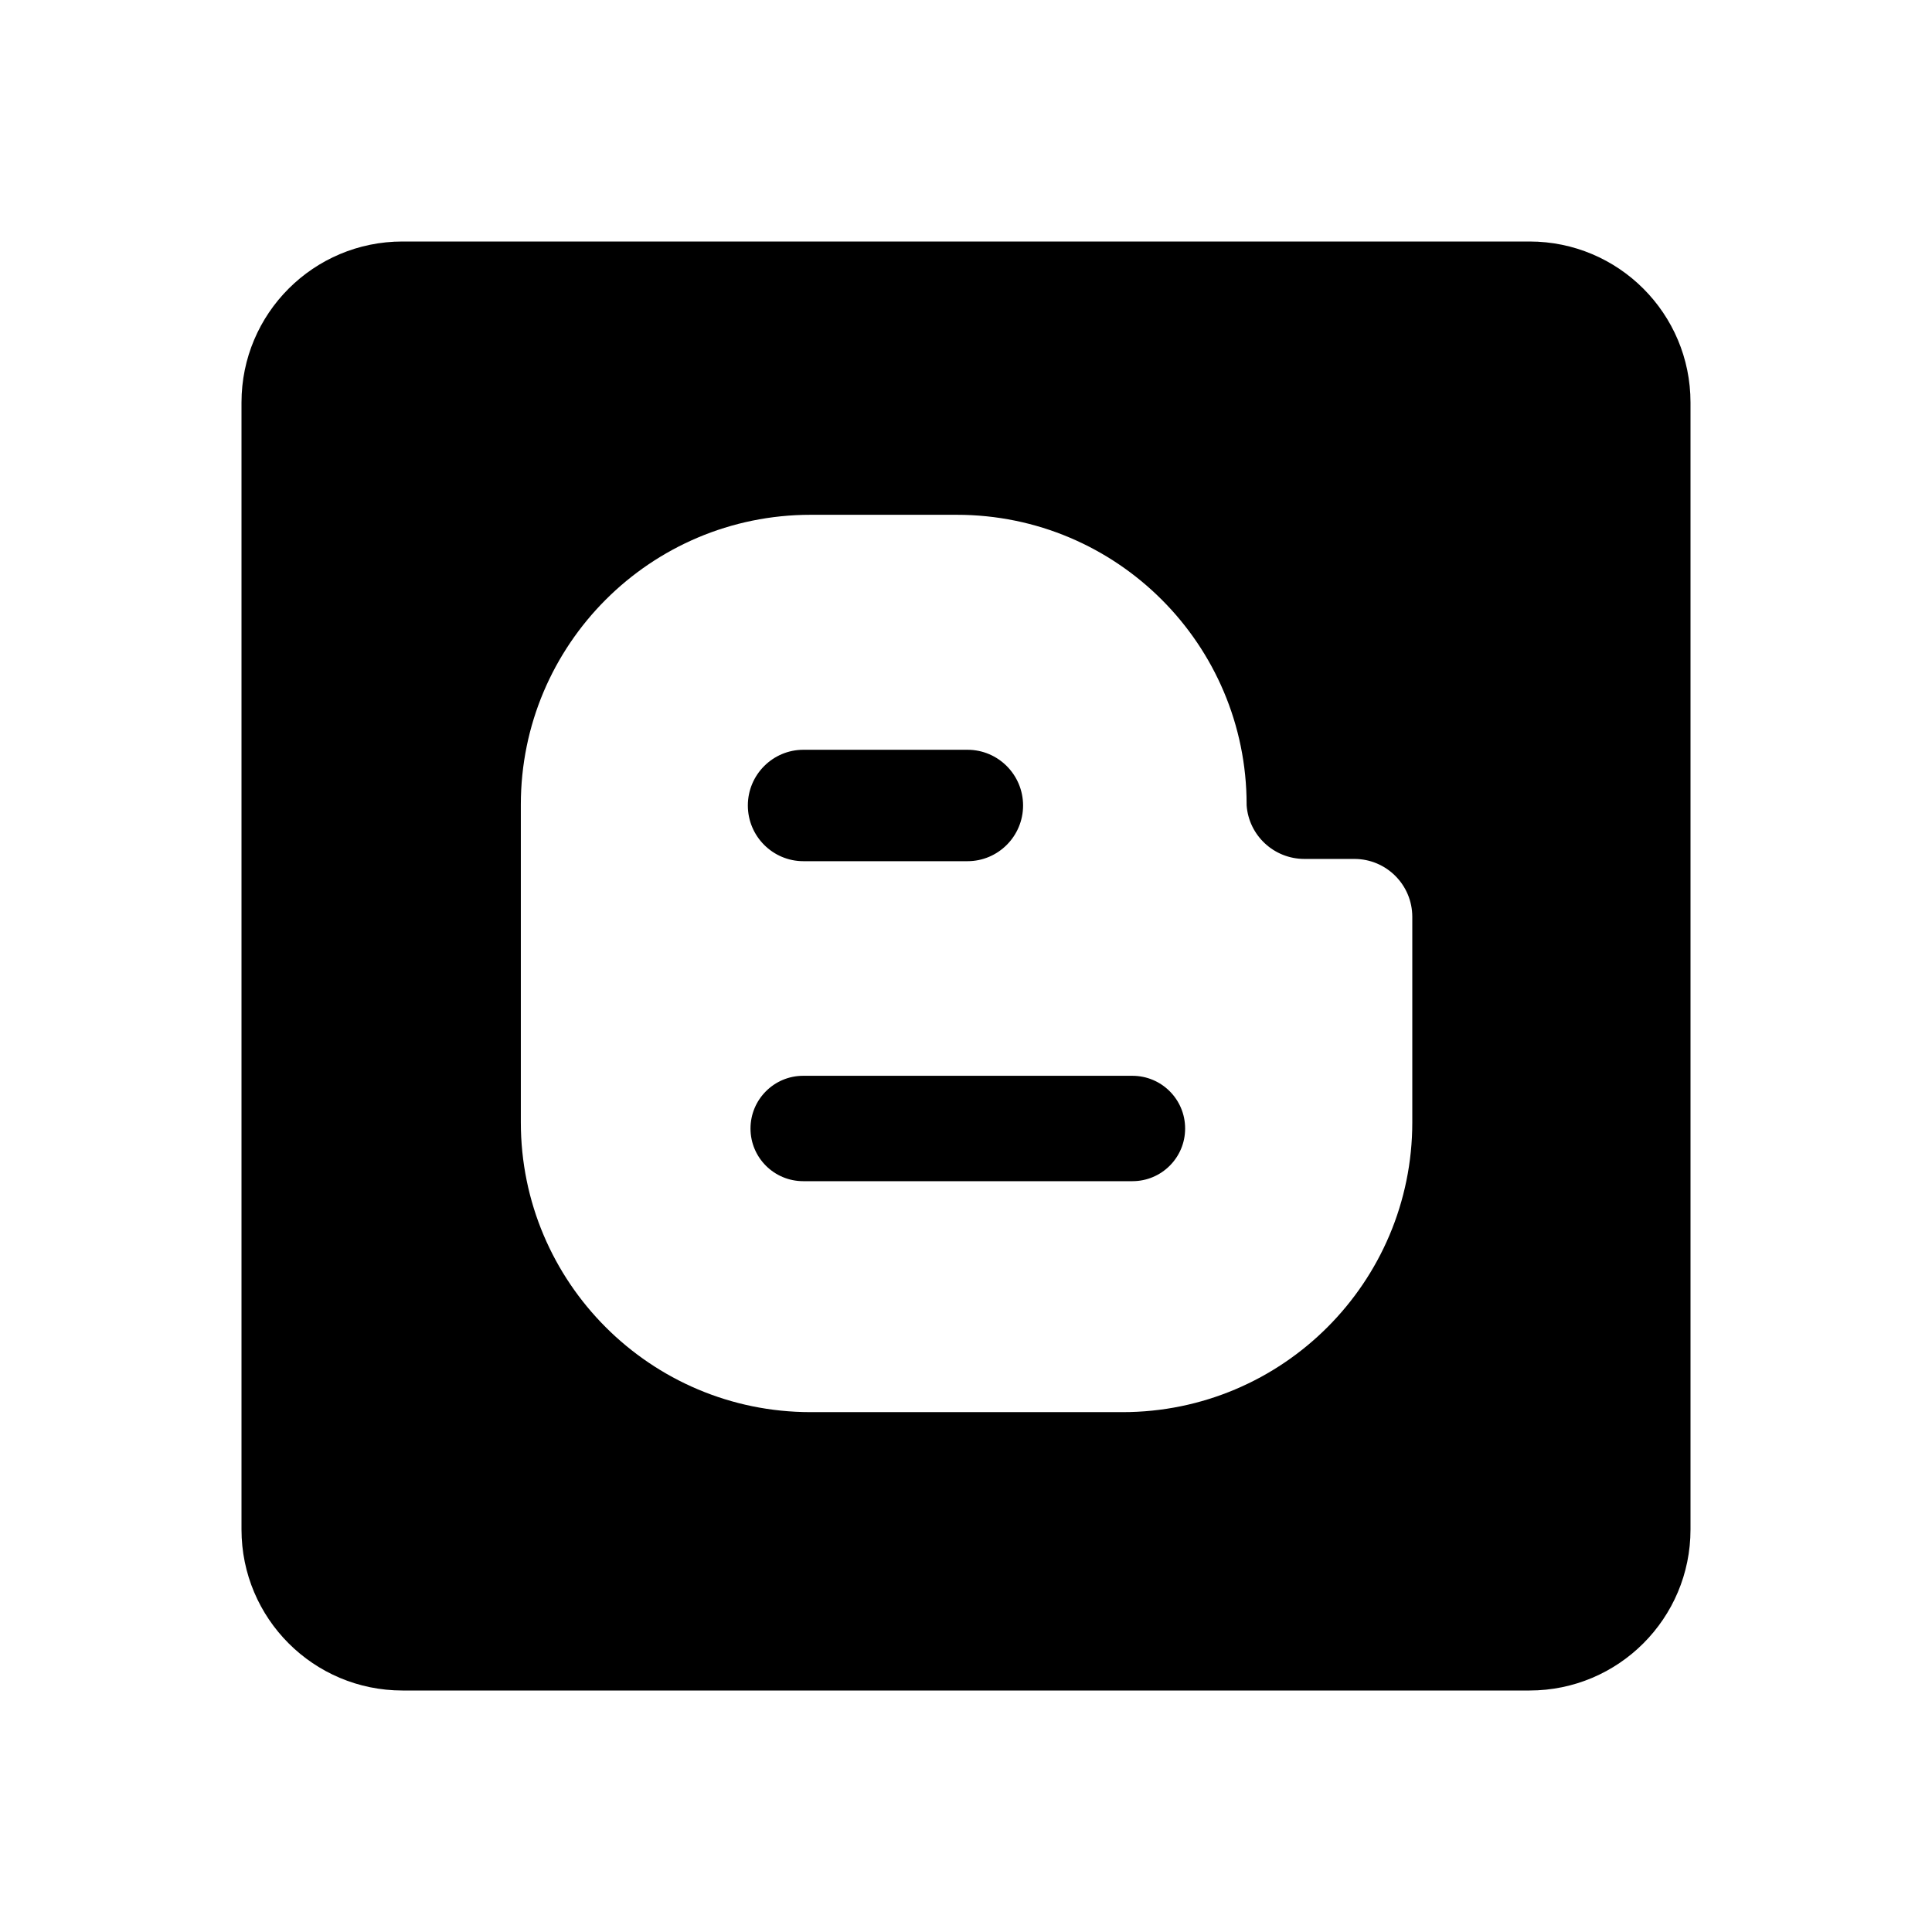
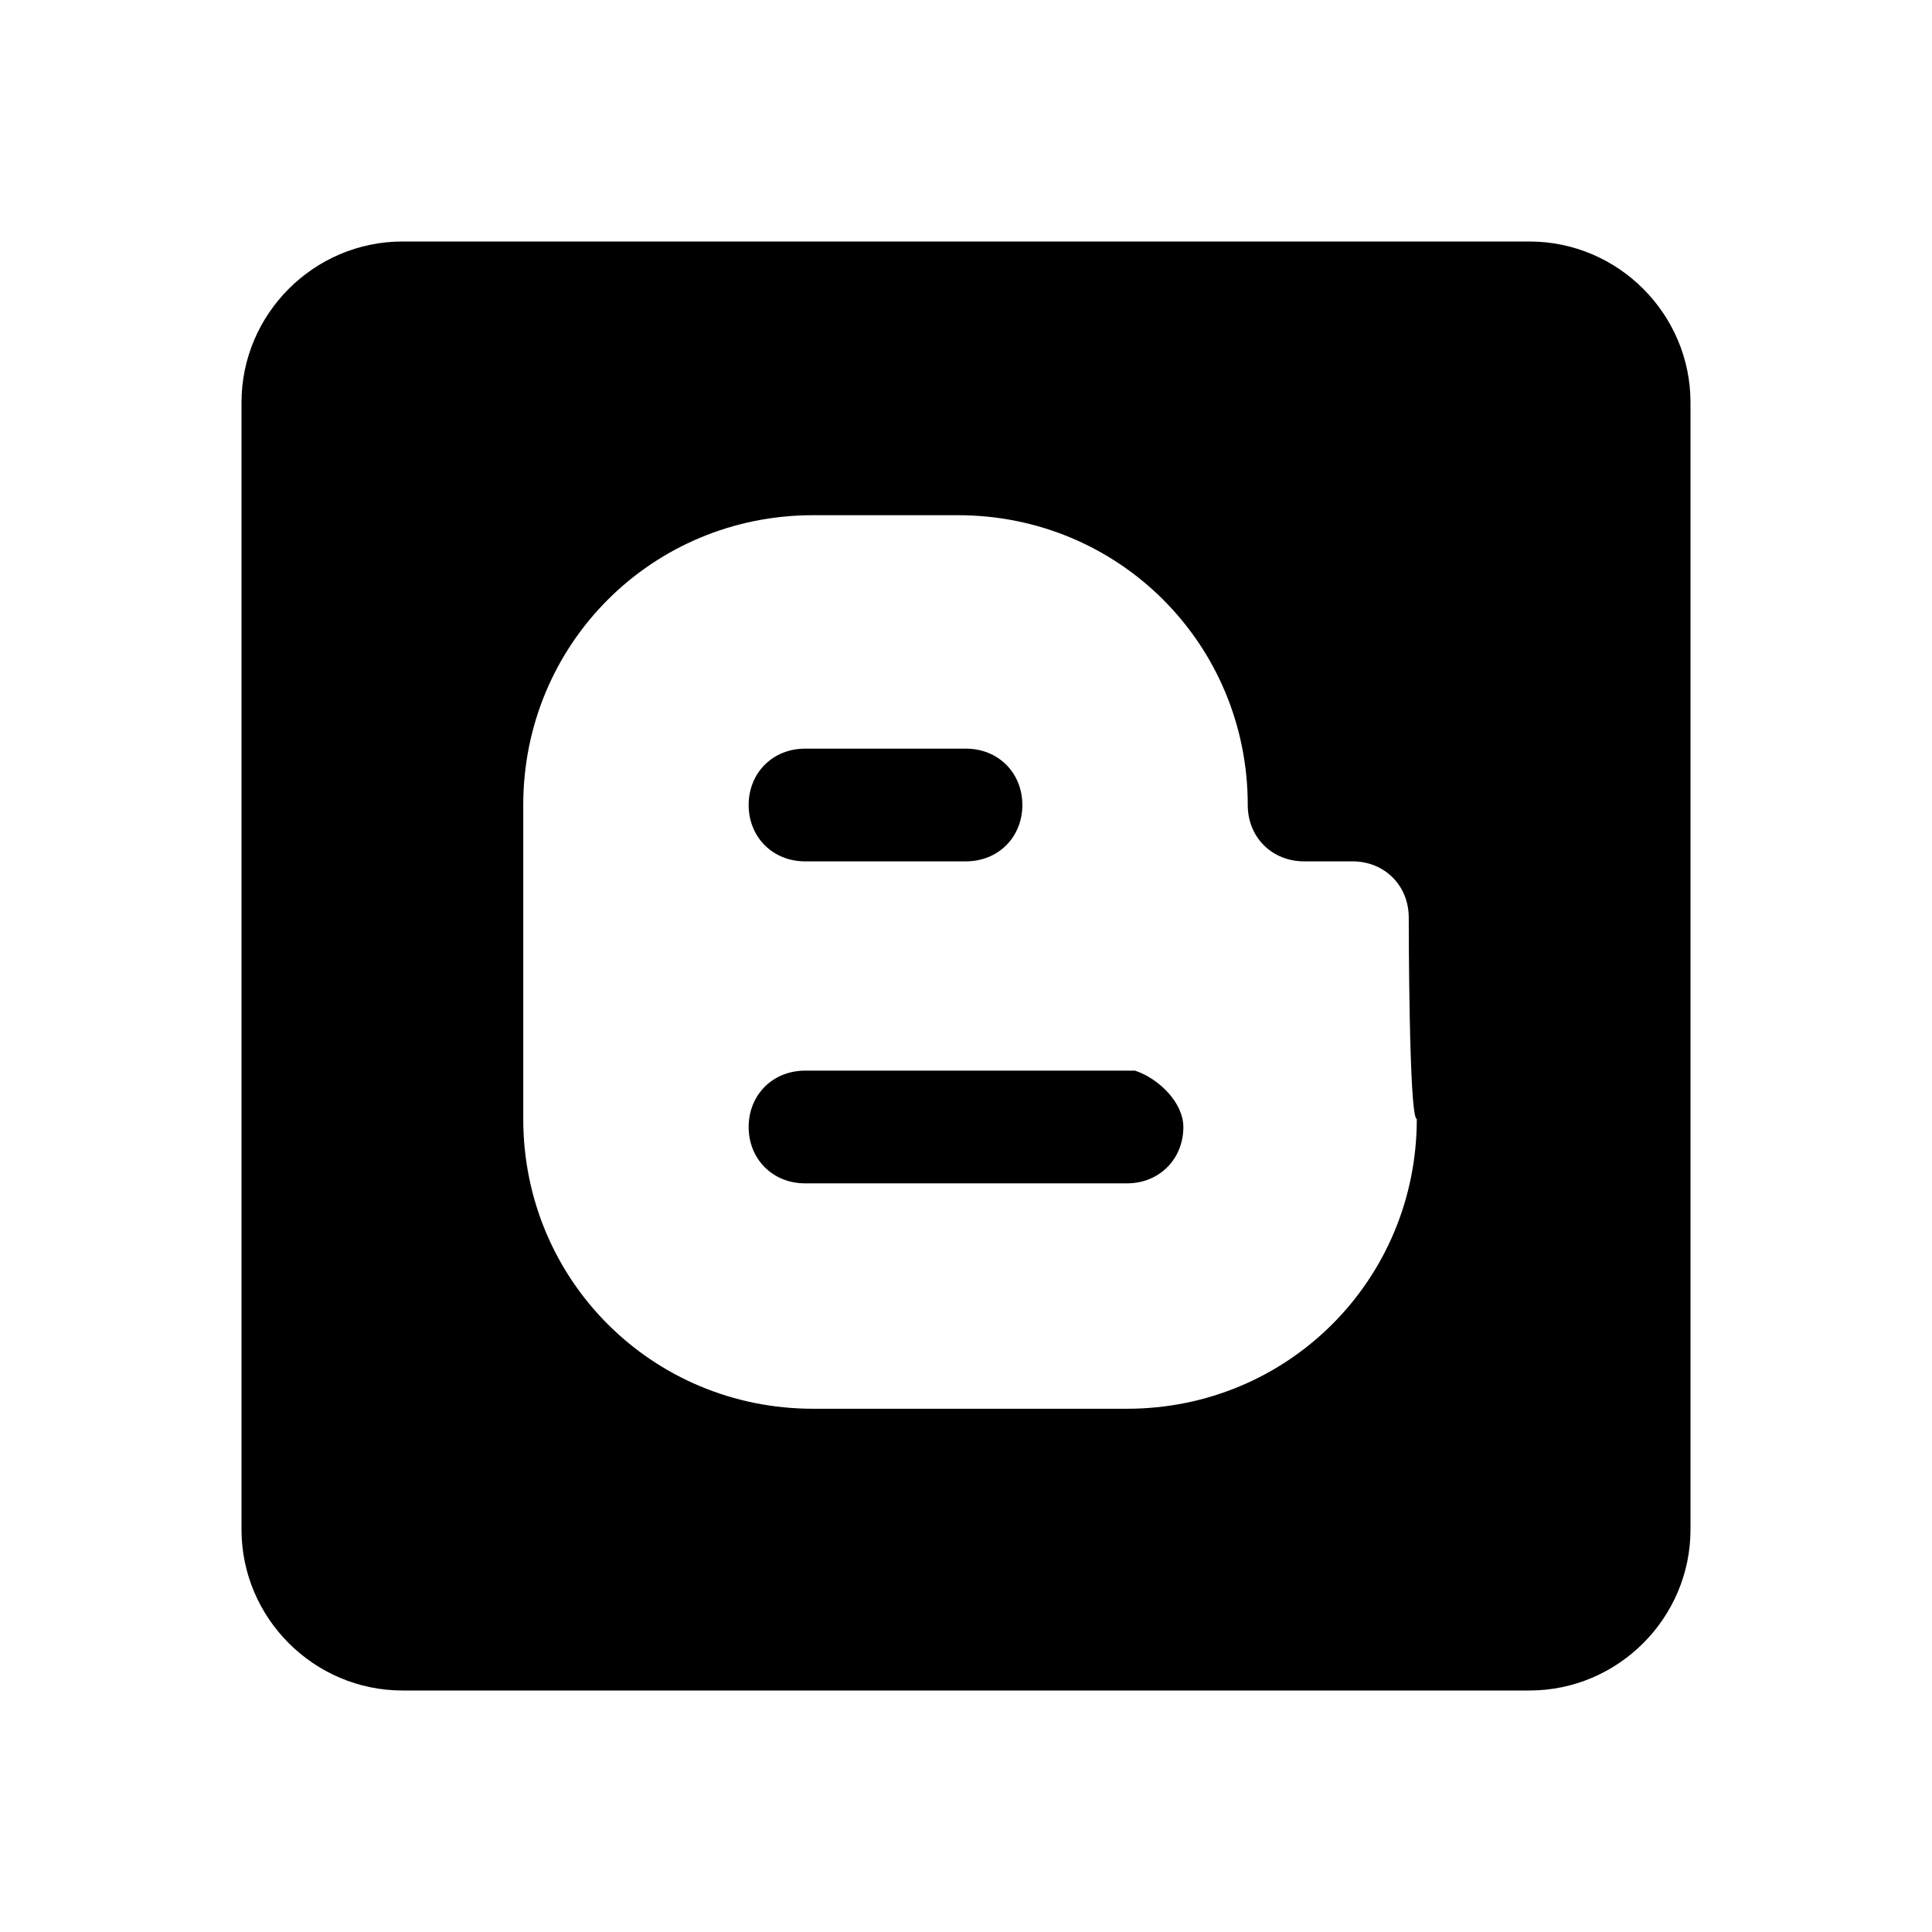
- <svg xmlns="http://www.w3.org/2000/svg" viewBox="0 0 24 24">
-   <rect x="0" fill="none" width="24" height="24" />
+ <svg xmlns="http://www.w3.org/2000/svg" version="1.1" id="Layer_1" x="0px" y="0px" viewBox="0 0 24 24" style="enable-background:new 0 0 24 24;" xml:space="preserve">
  <g>
-     <path d="M14.722 14.02c0 .36-.293.653-.654.653h-4.09c-.362 0-.655-.293-.655-.654s.293-.655.654-.655h4.09c.362 0 .655.293.655.654zm-4.74-3.322h2.037c.38 0 .69-.31.69-.692 0-.382-.31-.692-.69-.692H9.98c-.38 0-.69.31-.69.692 0 .382.31.692.69.692zM21 5v14c0 1.105-.895 2-2 2H5c-1.105 0-2-.895-2-2V5c0-1.105.895-2 2-2h14c1.105 0 2 .895 2 2zm-3.456 6.39c0-.398-.322-.72-.72-.72h-.62c-.38 0-.692-.294-.718-.667v-.008c0-1.988-1.612-3.6-3.6-3.6H10.07c-1.988 0-3.6 1.612-3.6 3.6v3.947c0 1.987 1.612 3.6 3.6 3.6h3.874c1.988 0 3.6-1.612 3.6-3.6V11.39z" />
+     <path d="M14.7,14c0,0.4-0.3,0.7-0.7,0.7H10c-0.4,0-0.7-0.3-0.7-0.7s0.3-0.7,0.7-0.7h4.1C14.4,13.4,14.7,13.7,14.7,14L14.7,14z    M10,10.7h2c0.4,0,0.7-0.3,0.7-0.7S12.4,9.3,12,9.3h-2c-0.4,0-0.7,0.3-0.7,0.7S9.6,10.7,10,10.7L10,10.7z M21,5v14c0,1.1-0.9,2-2,2   H5c-1.1,0-2-0.9-2-2V5c0-1.1,0.9-2,2-2h14C20.1,3,21,3.9,21,5z M17.5,11.4c0-0.4-0.3-0.7-0.7-0.7h-0.6c-0.4,0-0.7-0.3-0.7-0.7v0   c0-2-1.6-3.6-3.6-3.6h-1.8c-2,0-3.6,1.6-3.6,3.6v3.9c0,2,1.6,3.6,3.6,3.6h3.9c2,0,3.6-1.6,3.6-3.6C17.5,13.9,17.5,11.4,17.5,11.4z" />
  </g>
</svg>
